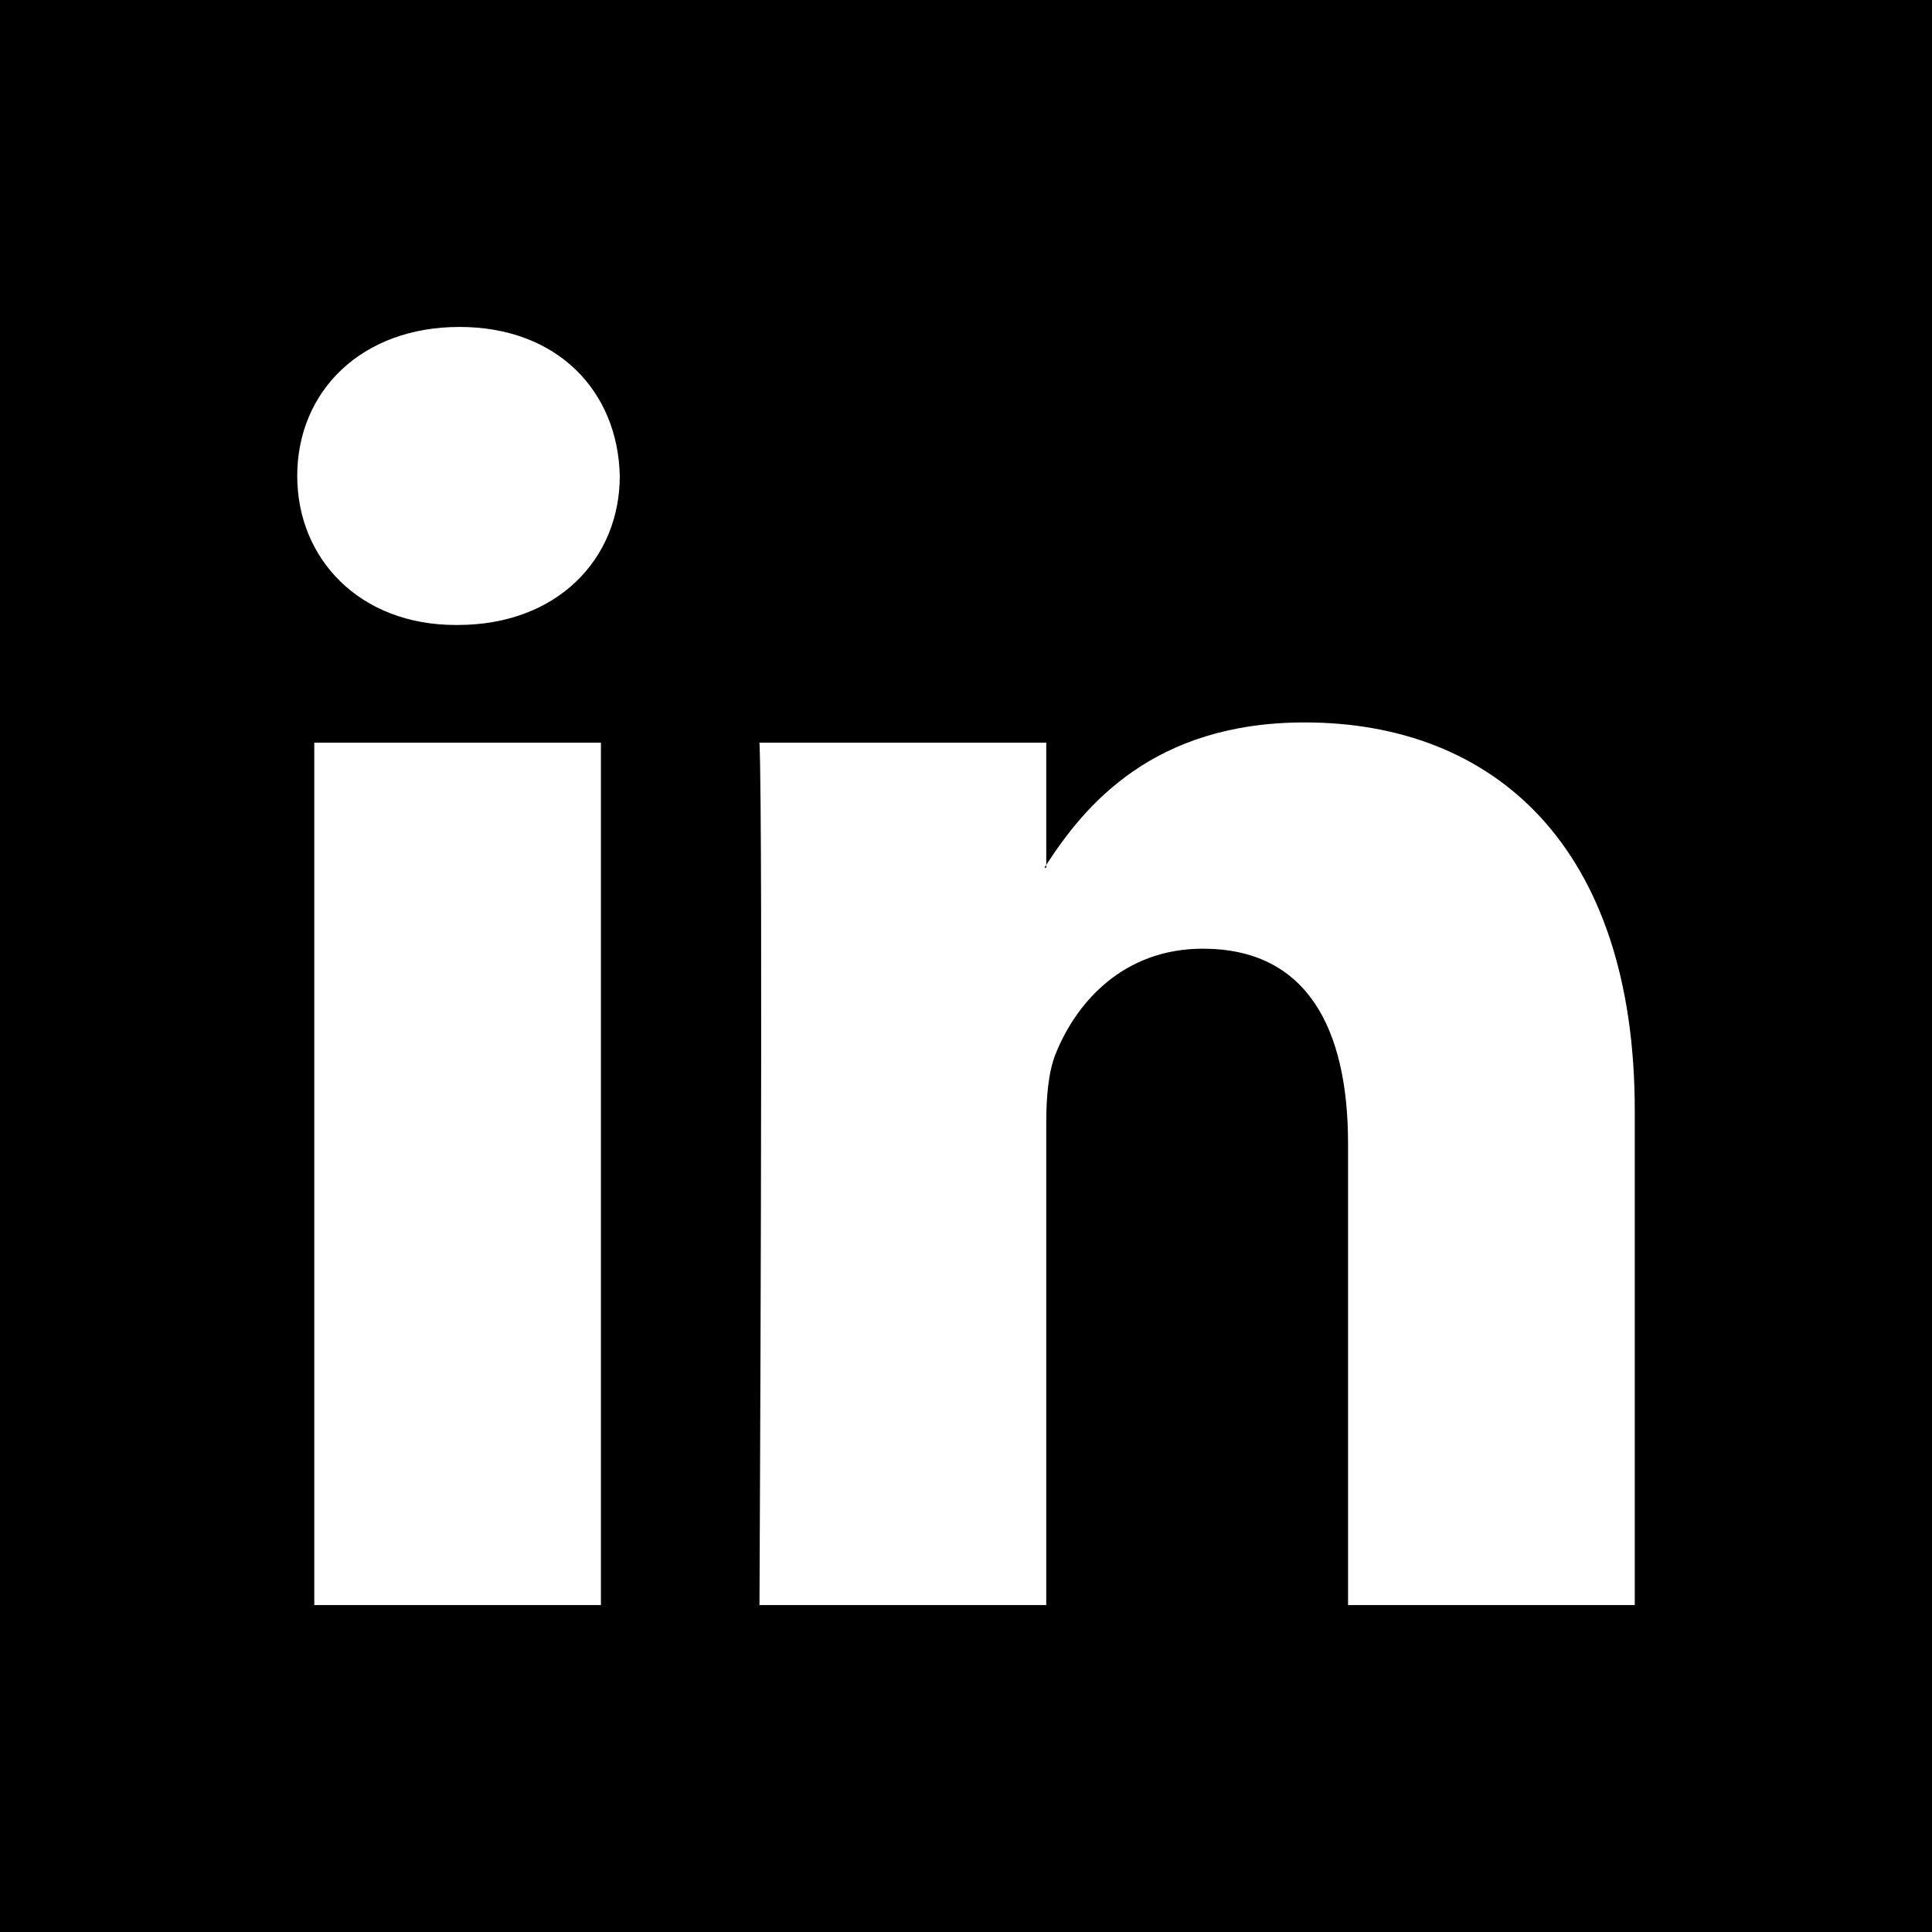
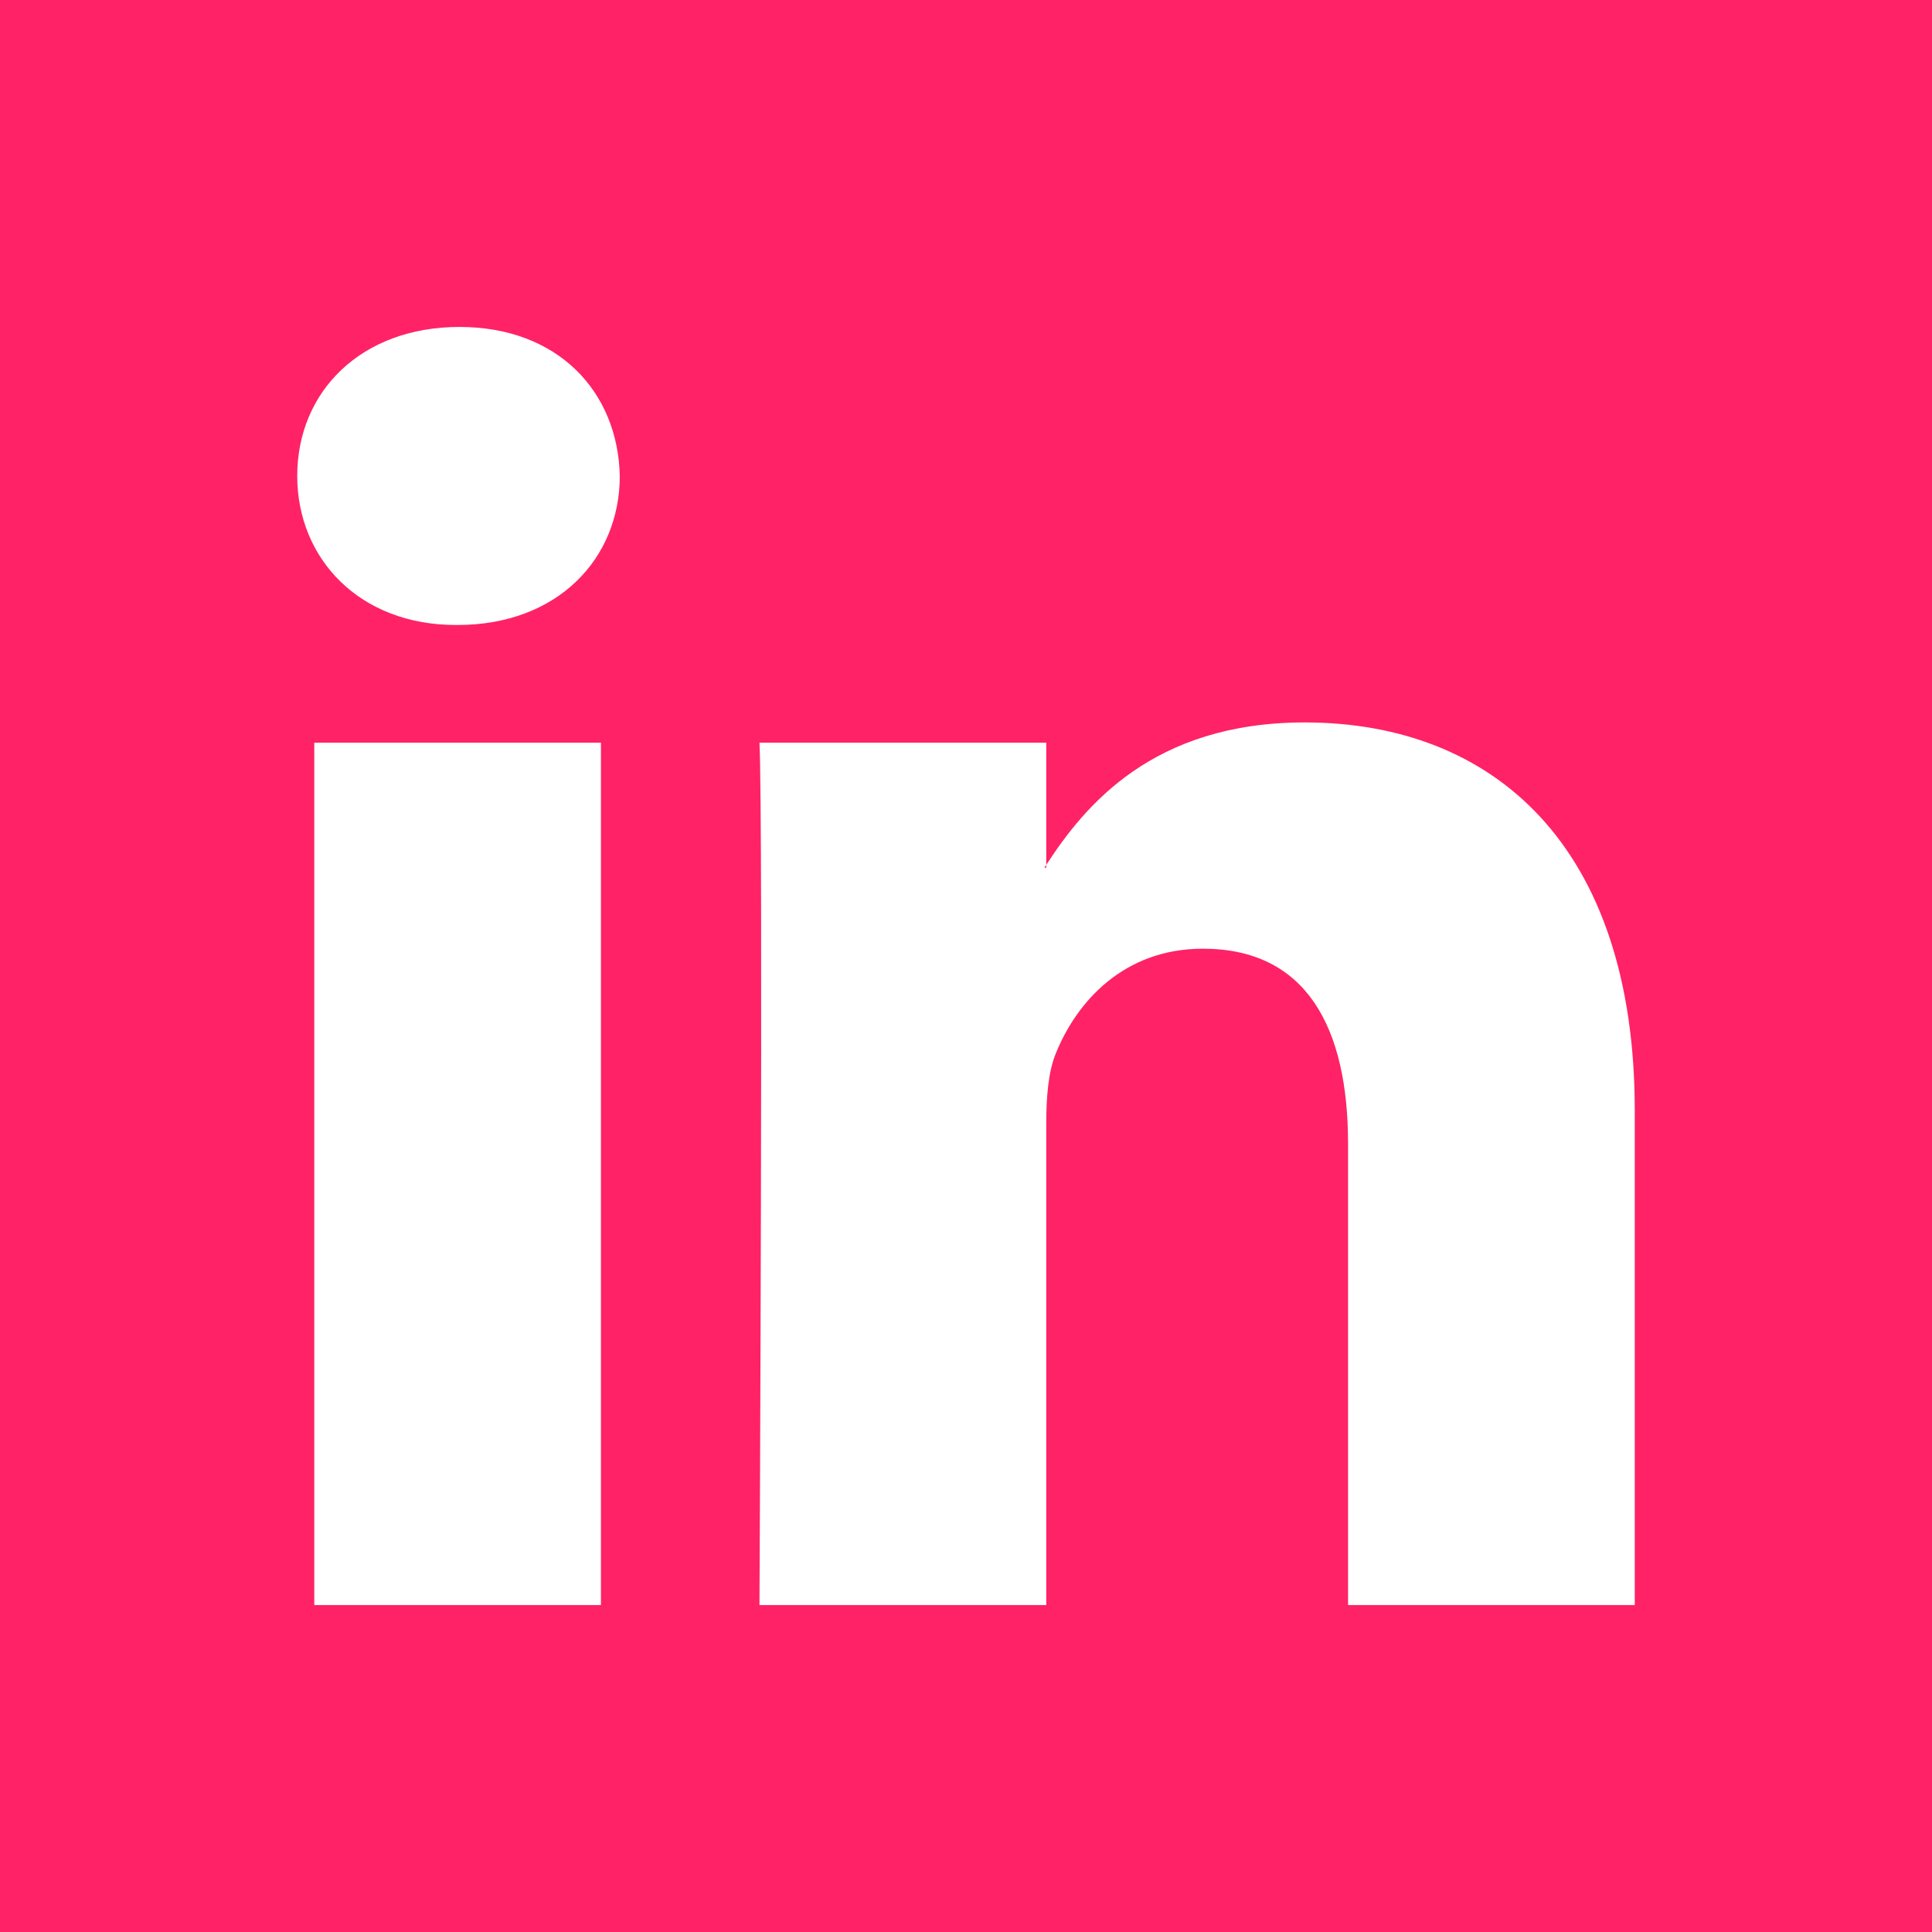
- <svg xmlns="http://www.w3.org/2000/svg" version="1.1" id="Layer_1" x="0px" y="0px" viewBox="0 0 455 455" style="enable-background:new 0 0 455 455;" xml:space="preserve">
+ <svg xmlns="http://www.w3.org/2000/svg" version="1.1" id="Layer_1" x="0px" y="0px" viewBox="0 0 455 455" style="enable-background:new 0 0 455 455;" xml:space="preserve" width="512px" height="512px">
  <g>
-     <path style="fill-rule:evenodd;clip-rule:evenodd;" d="M246.4,204.35v-0.665c-0.136,0.223-0.324,0.446-0.442,0.665H246.4z" />
-     <path style="fill-rule:evenodd;clip-rule:evenodd;" d="M0,0v455h455V0H0z M141.522,378.002H74.016V174.906h67.506V378.002z    M107.769,147.186h-0.446C84.678,147.186,70,131.585,70,112.085c0-19.928,15.107-35.087,38.211-35.087   c23.109,0,37.31,15.159,37.752,35.087C145.963,131.585,131.32,147.186,107.769,147.186z M385,378.002h-67.524V269.345   c0-27.291-9.756-45.92-34.195-45.92c-18.664,0-29.755,12.543-34.641,24.693c-1.776,4.34-2.24,10.373-2.24,16.459v113.426h-67.537   c0,0,0.905-184.043,0-203.096H246.4v28.779c8.973-13.807,24.986-33.547,60.856-33.547c44.437,0,77.744,29.02,77.744,91.398V378.002   z" />
+     <path style="fill-rule:evenodd;clip-rule:evenodd;" d="M246.4,204.35v-0.665c-0.136,0.223-0.324,0.446-0.442,0.665H246.4z" fill="#ff2267" />
+     <path style="fill-rule:evenodd;clip-rule:evenodd;" d="M0,0v455h455V0H0z M141.522,378.002H74.016V174.906h67.506V378.002z    M107.769,147.186h-0.446C84.678,147.186,70,131.585,70,112.085c0-19.928,15.107-35.087,38.211-35.087   c23.109,0,37.31,15.159,37.752,35.087C145.963,131.585,131.32,147.186,107.769,147.186z M385,378.002h-67.524V269.345   c0-27.291-9.756-45.92-34.195-45.92c-18.664,0-29.755,12.543-34.641,24.693c-1.776,4.34-2.24,10.373-2.24,16.459v113.426h-67.537   c0,0,0.905-184.043,0-203.096H246.4v28.779c8.973-13.807,24.986-33.547,60.856-33.547c44.437,0,77.744,29.02,77.744,91.398V378.002   z" fill="#ff2267" />
  </g>
  <g>
</g>
  <g>
</g>
  <g>
</g>
  <g>
</g>
  <g>
</g>
  <g>
</g>
  <g>
</g>
  <g>
</g>
  <g>
</g>
  <g>
</g>
  <g>
</g>
  <g>
</g>
  <g>
</g>
  <g>
</g>
  <g>
</g>
</svg>
